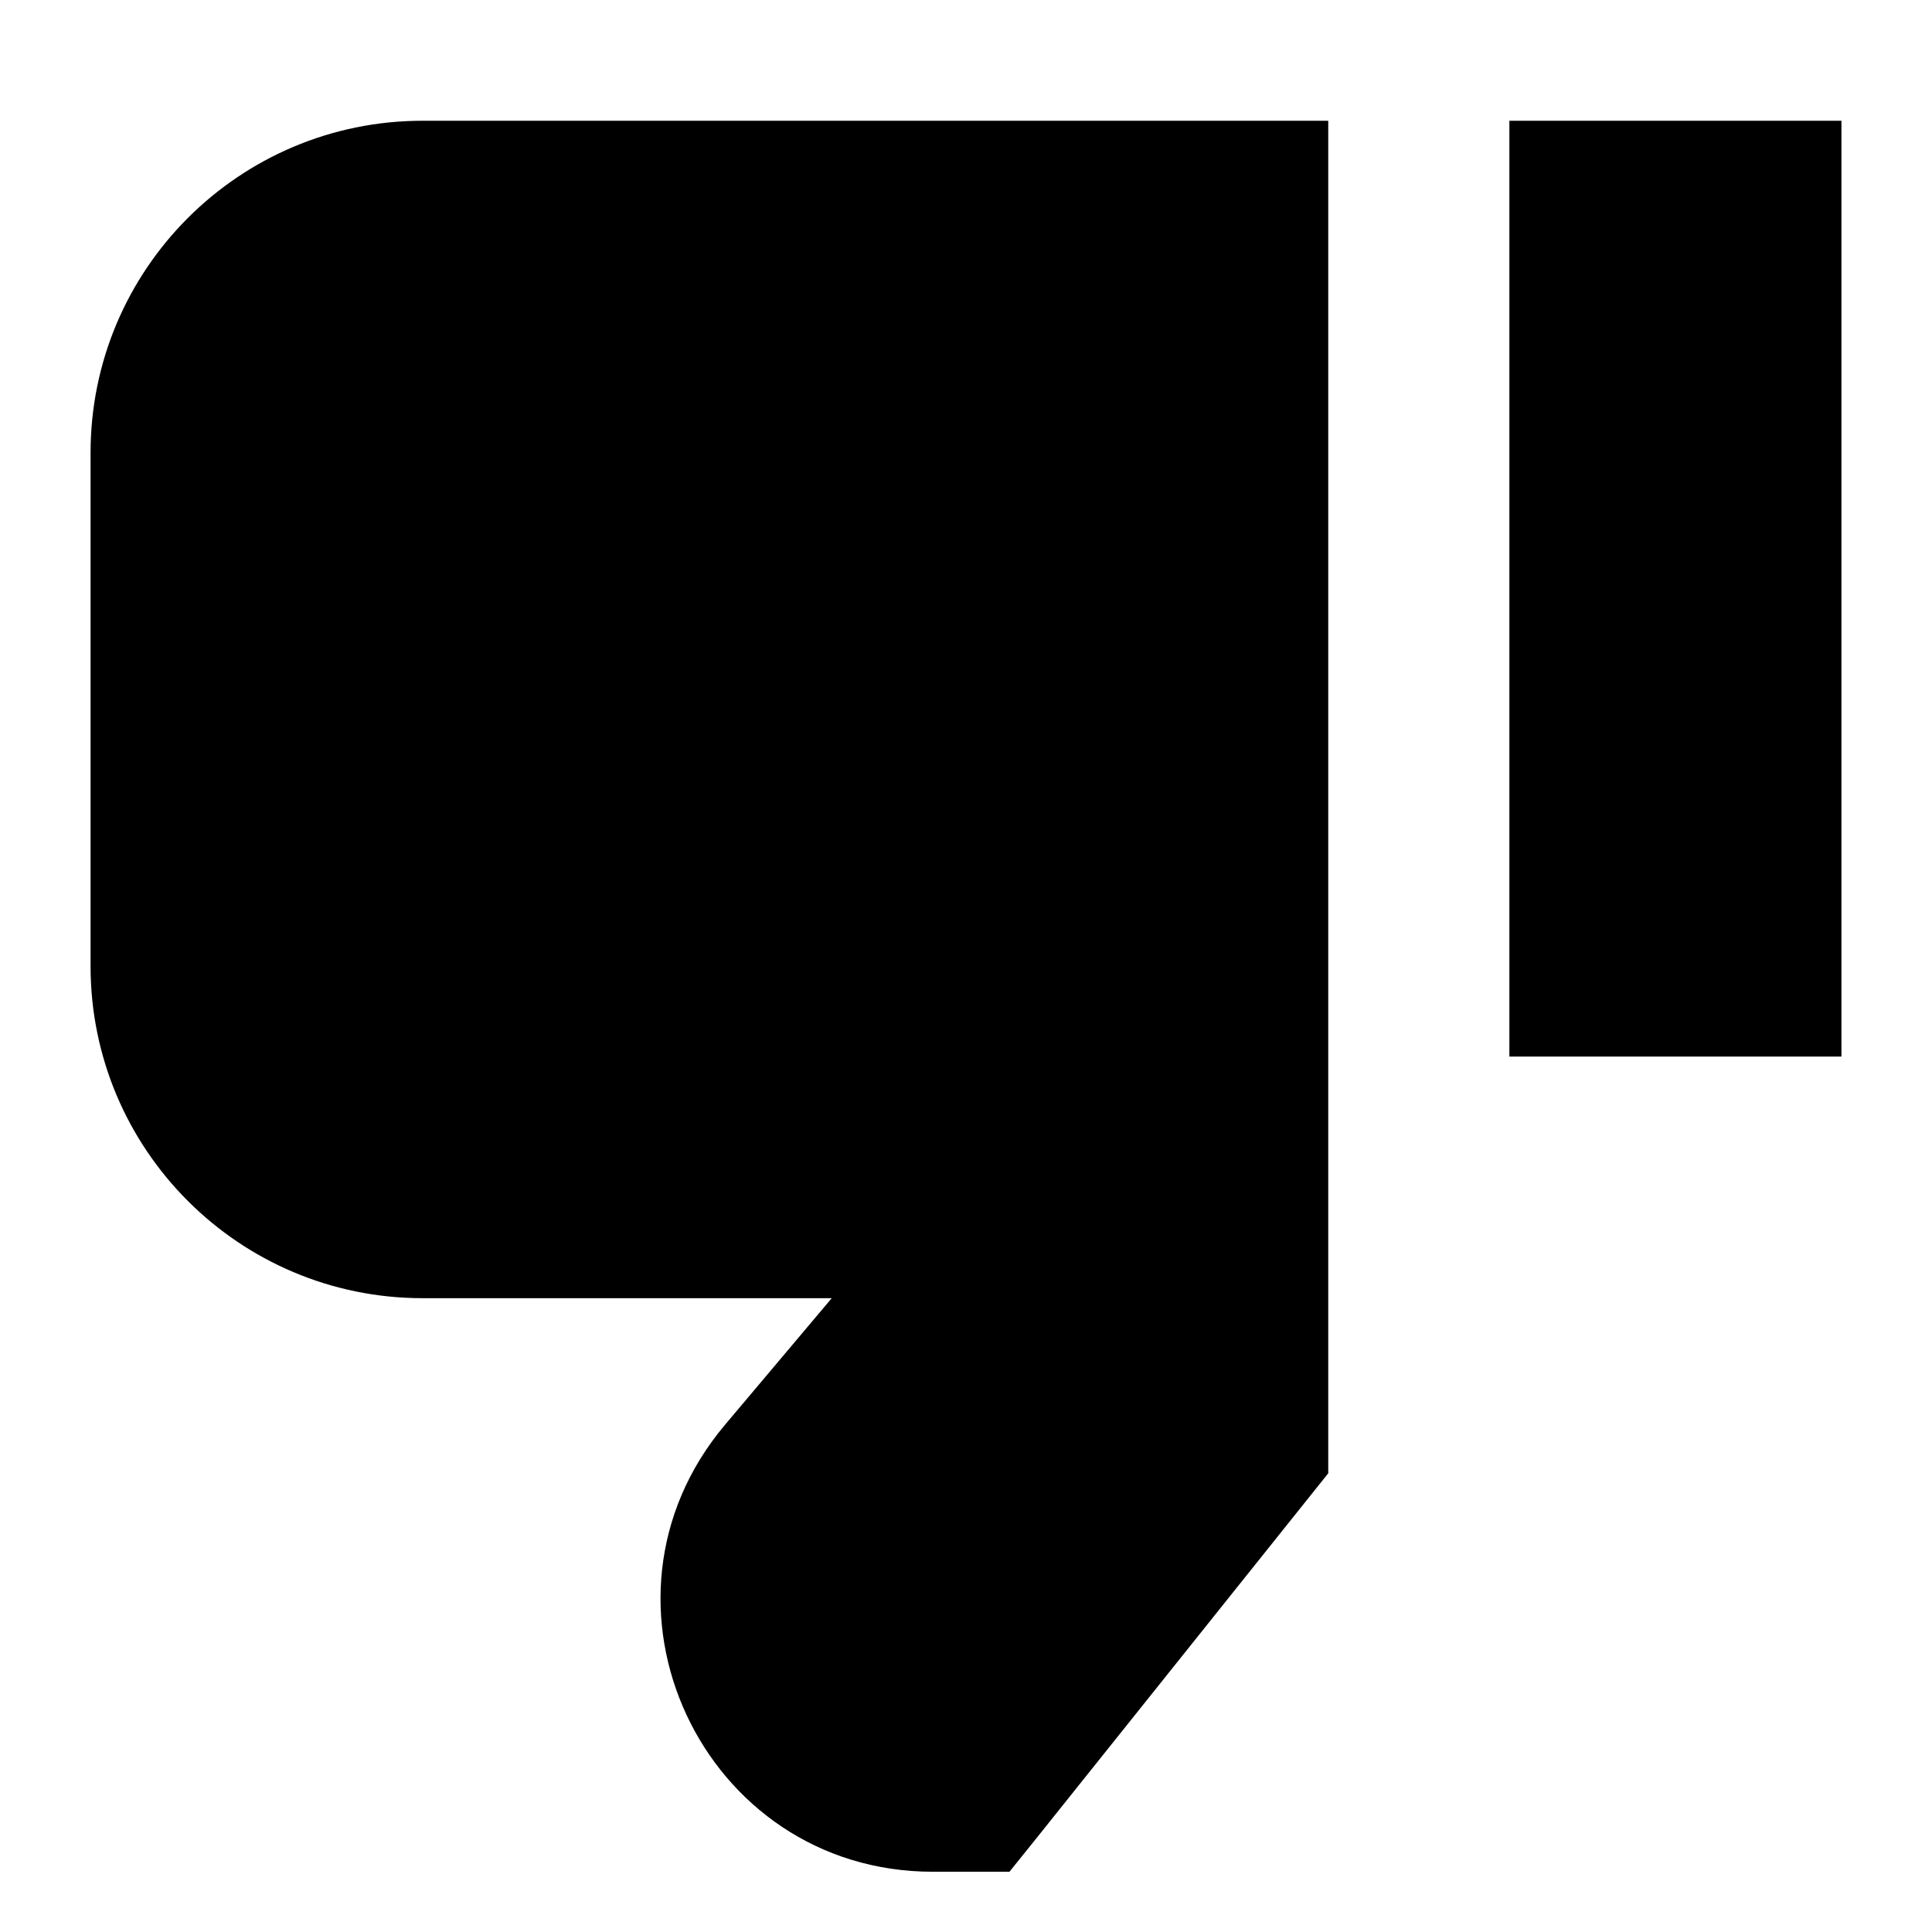
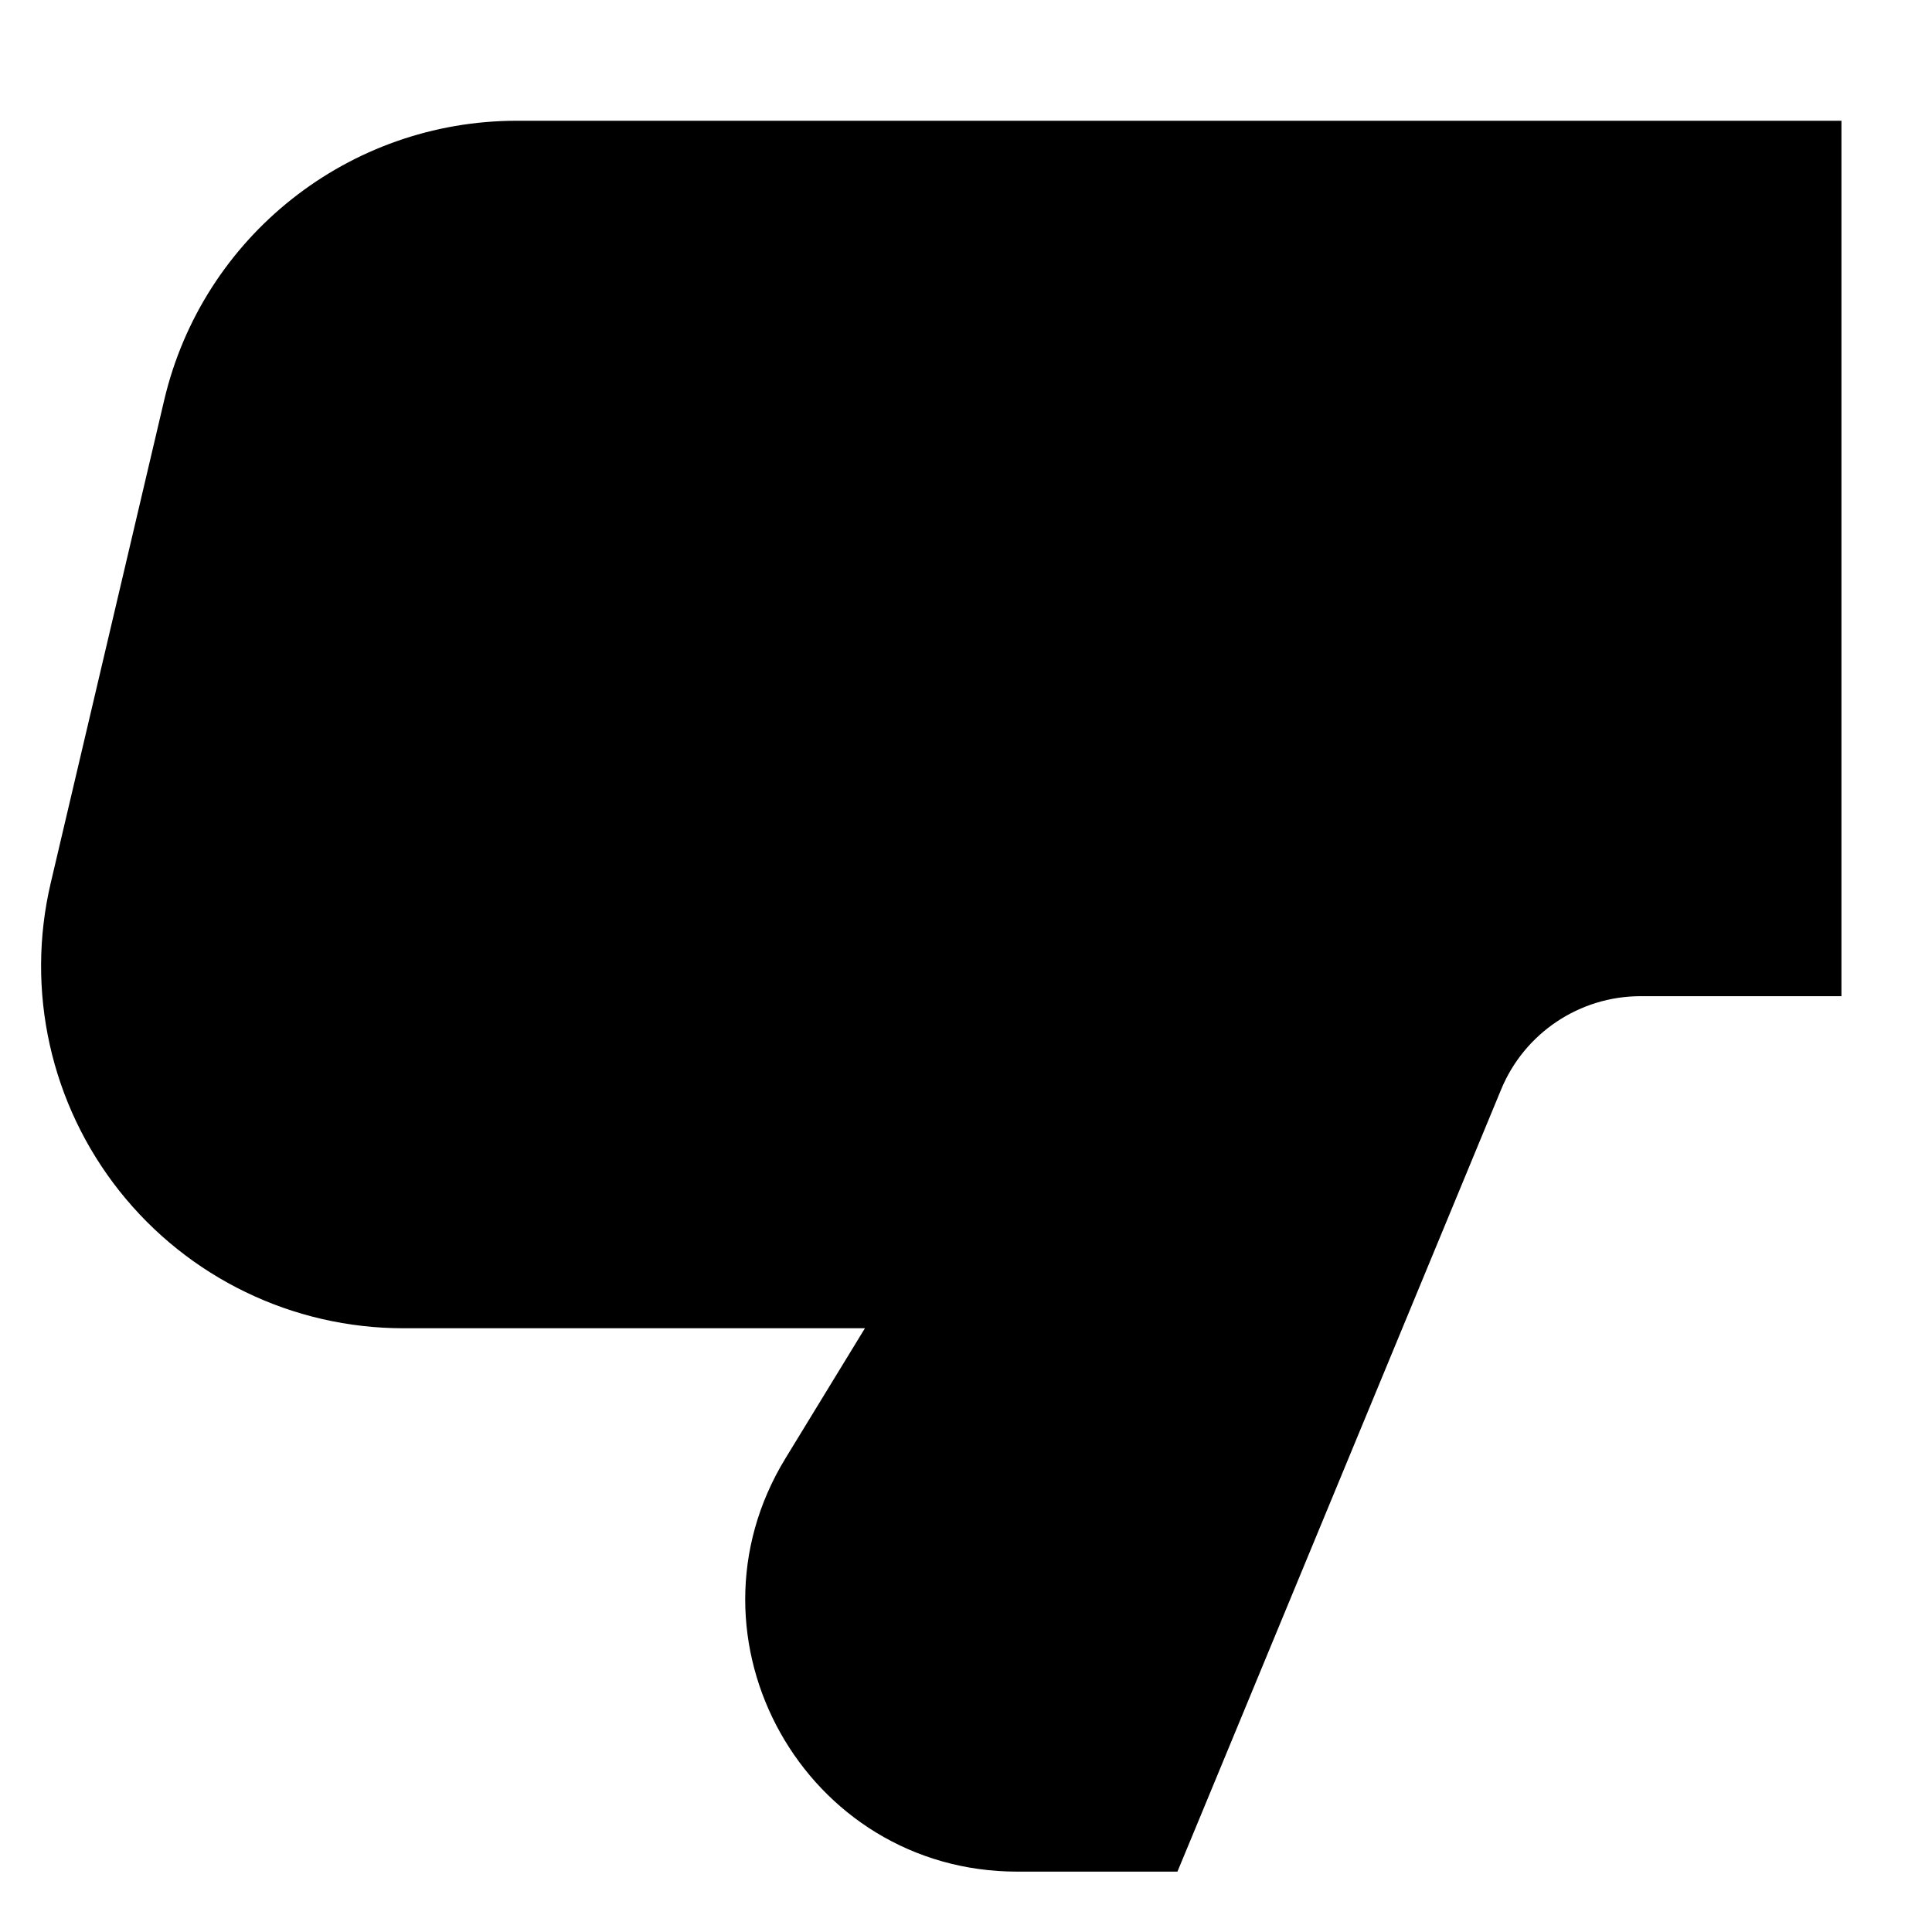
<svg xmlns="http://www.w3.org/2000/svg" viewBox="0 0 16 16" fill="currentColor">
-   <path d="M11 12.201 8.586 15.22l-.226.281h-.635c-1.913 0-2.954-2.236-1.722-3.7l.885-1.05H3.5A2.75 2.75 0 0 1 .75 8V3.75A2.75 2.75 0 0 1 3.5 1H11zm4.25-3.451H12.5V1h2.75z" />
+   <path d="M15.25 8.25h-1.663a1.25 1.25 0 0 0-1.155.772l-2.489 6.015-.192.463H8.425c-1.757 0-2.836-1.924-1.92-3.423L7.163 11H3.341A3 3 0 0 1 .42 7.313l.94-4A3 3 0 0 1 4.282 1H15.25z" />
</svg>
